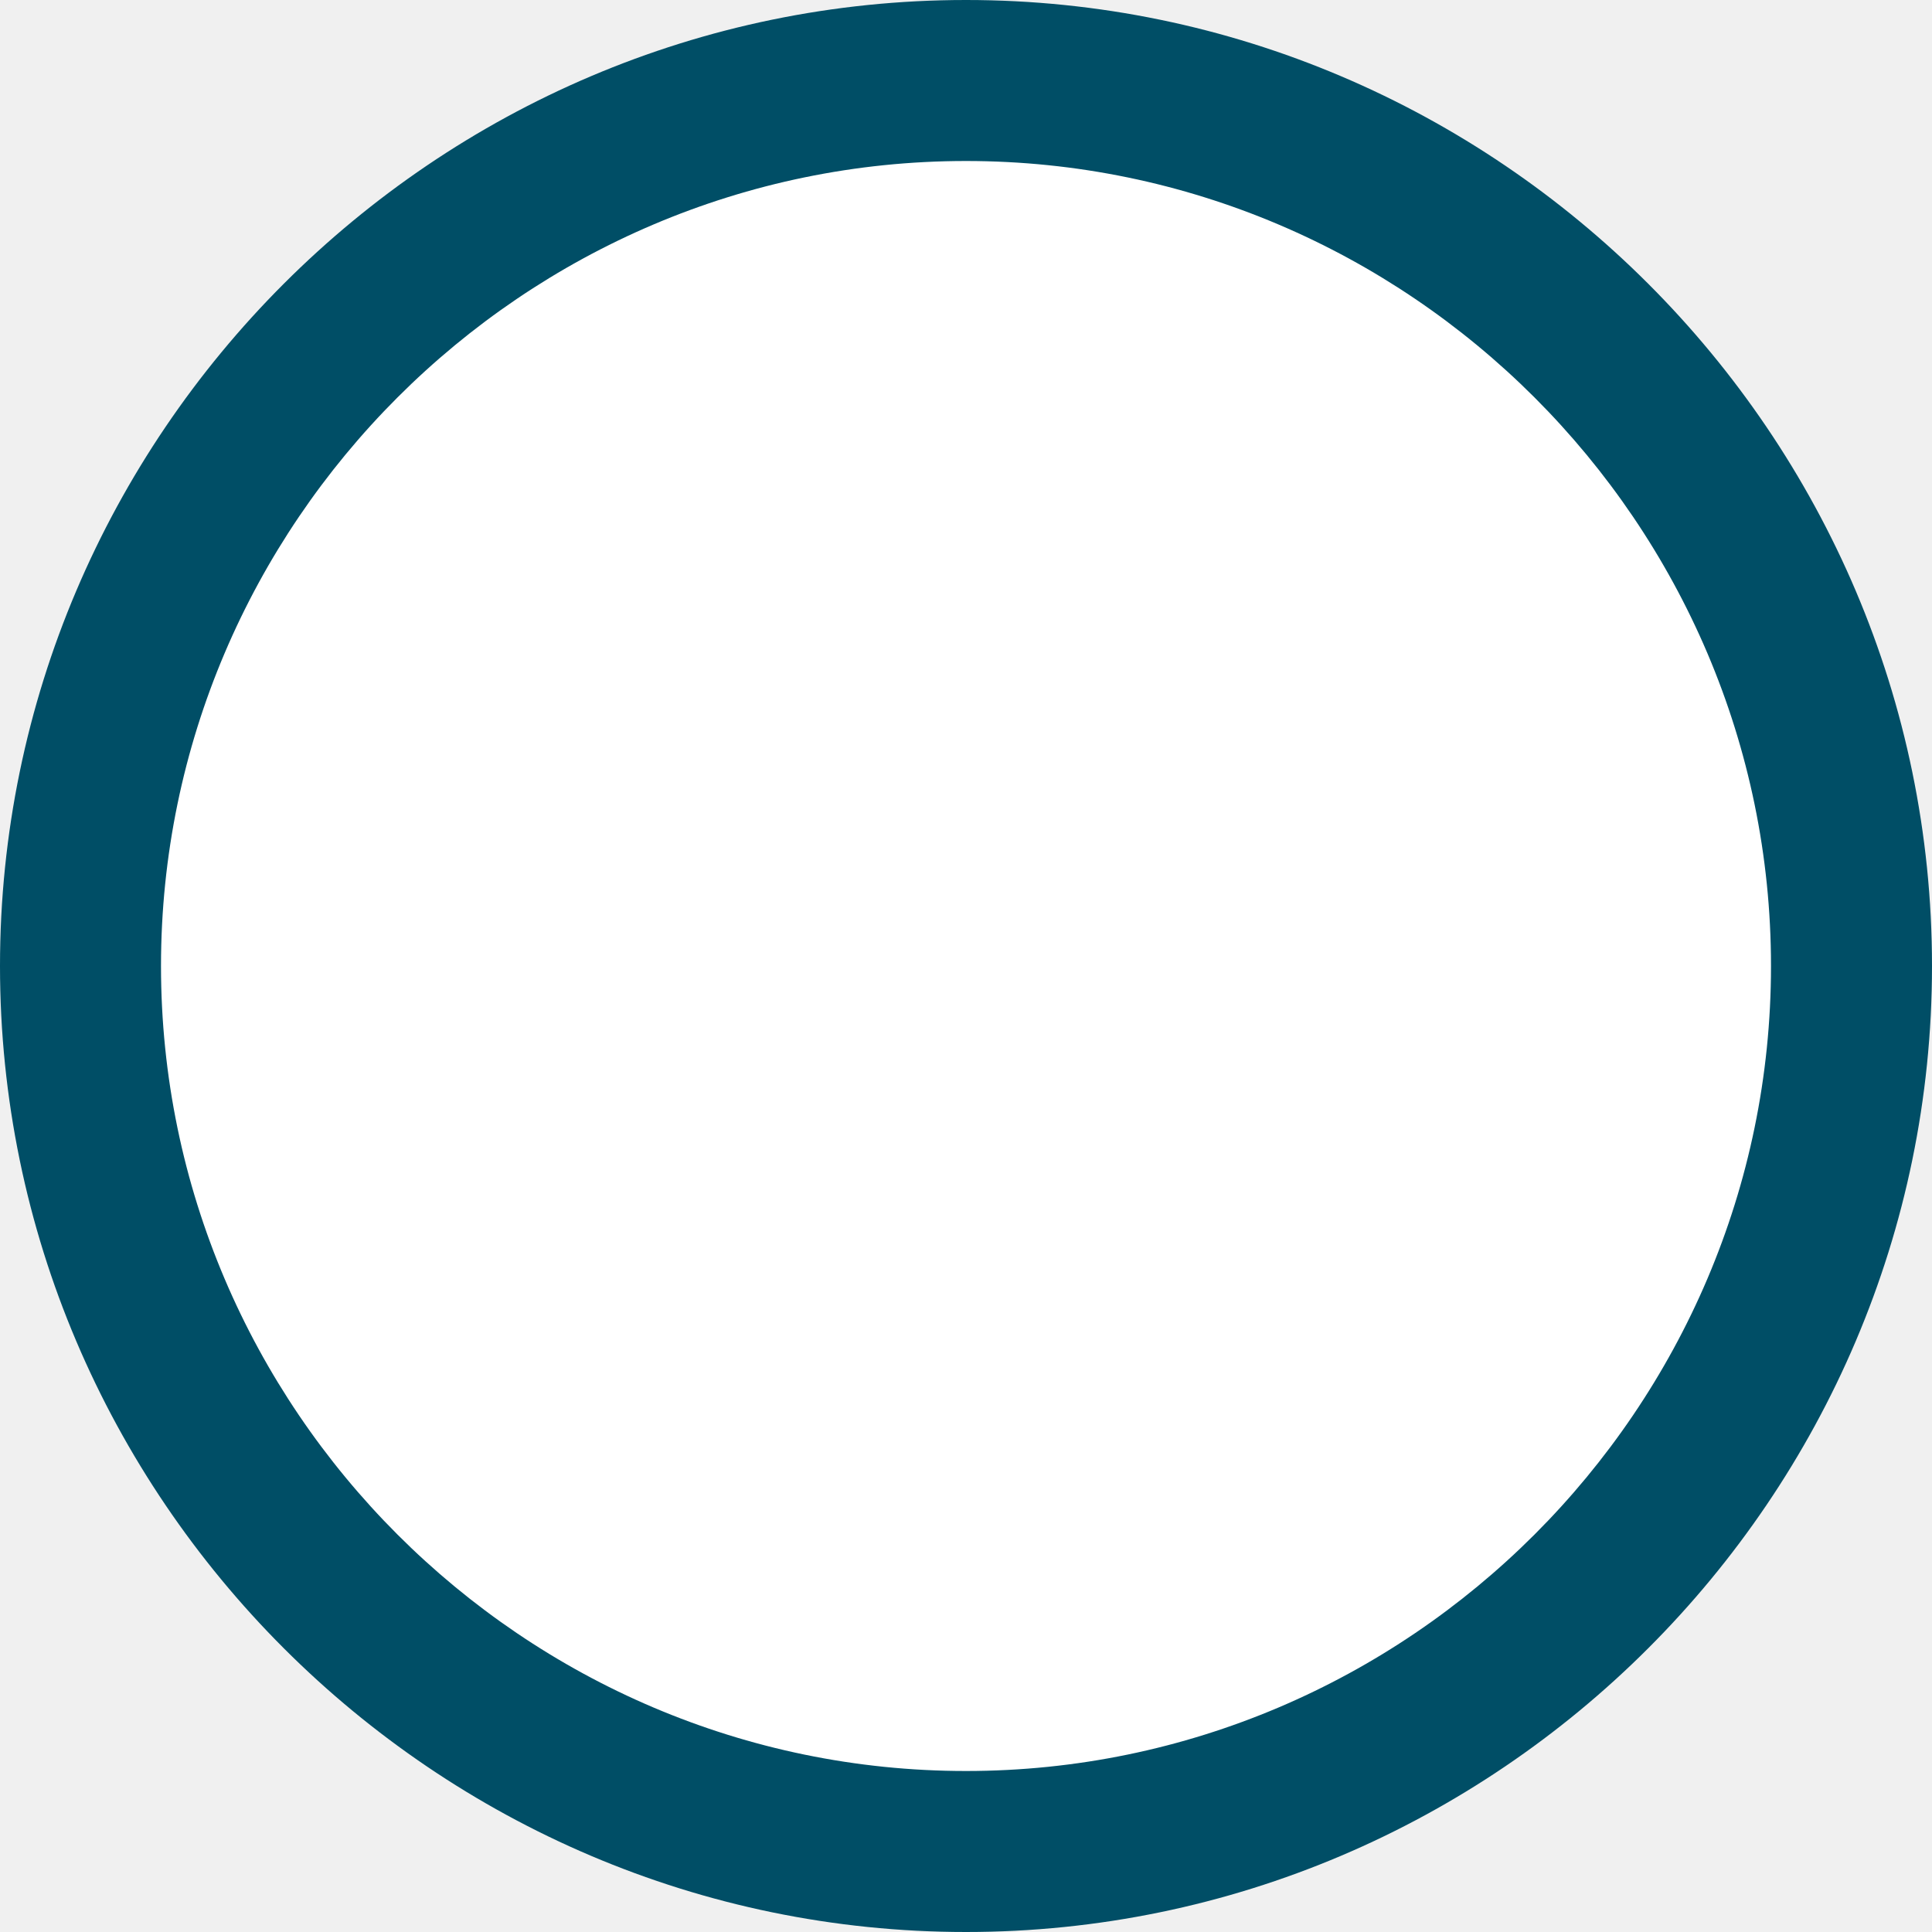
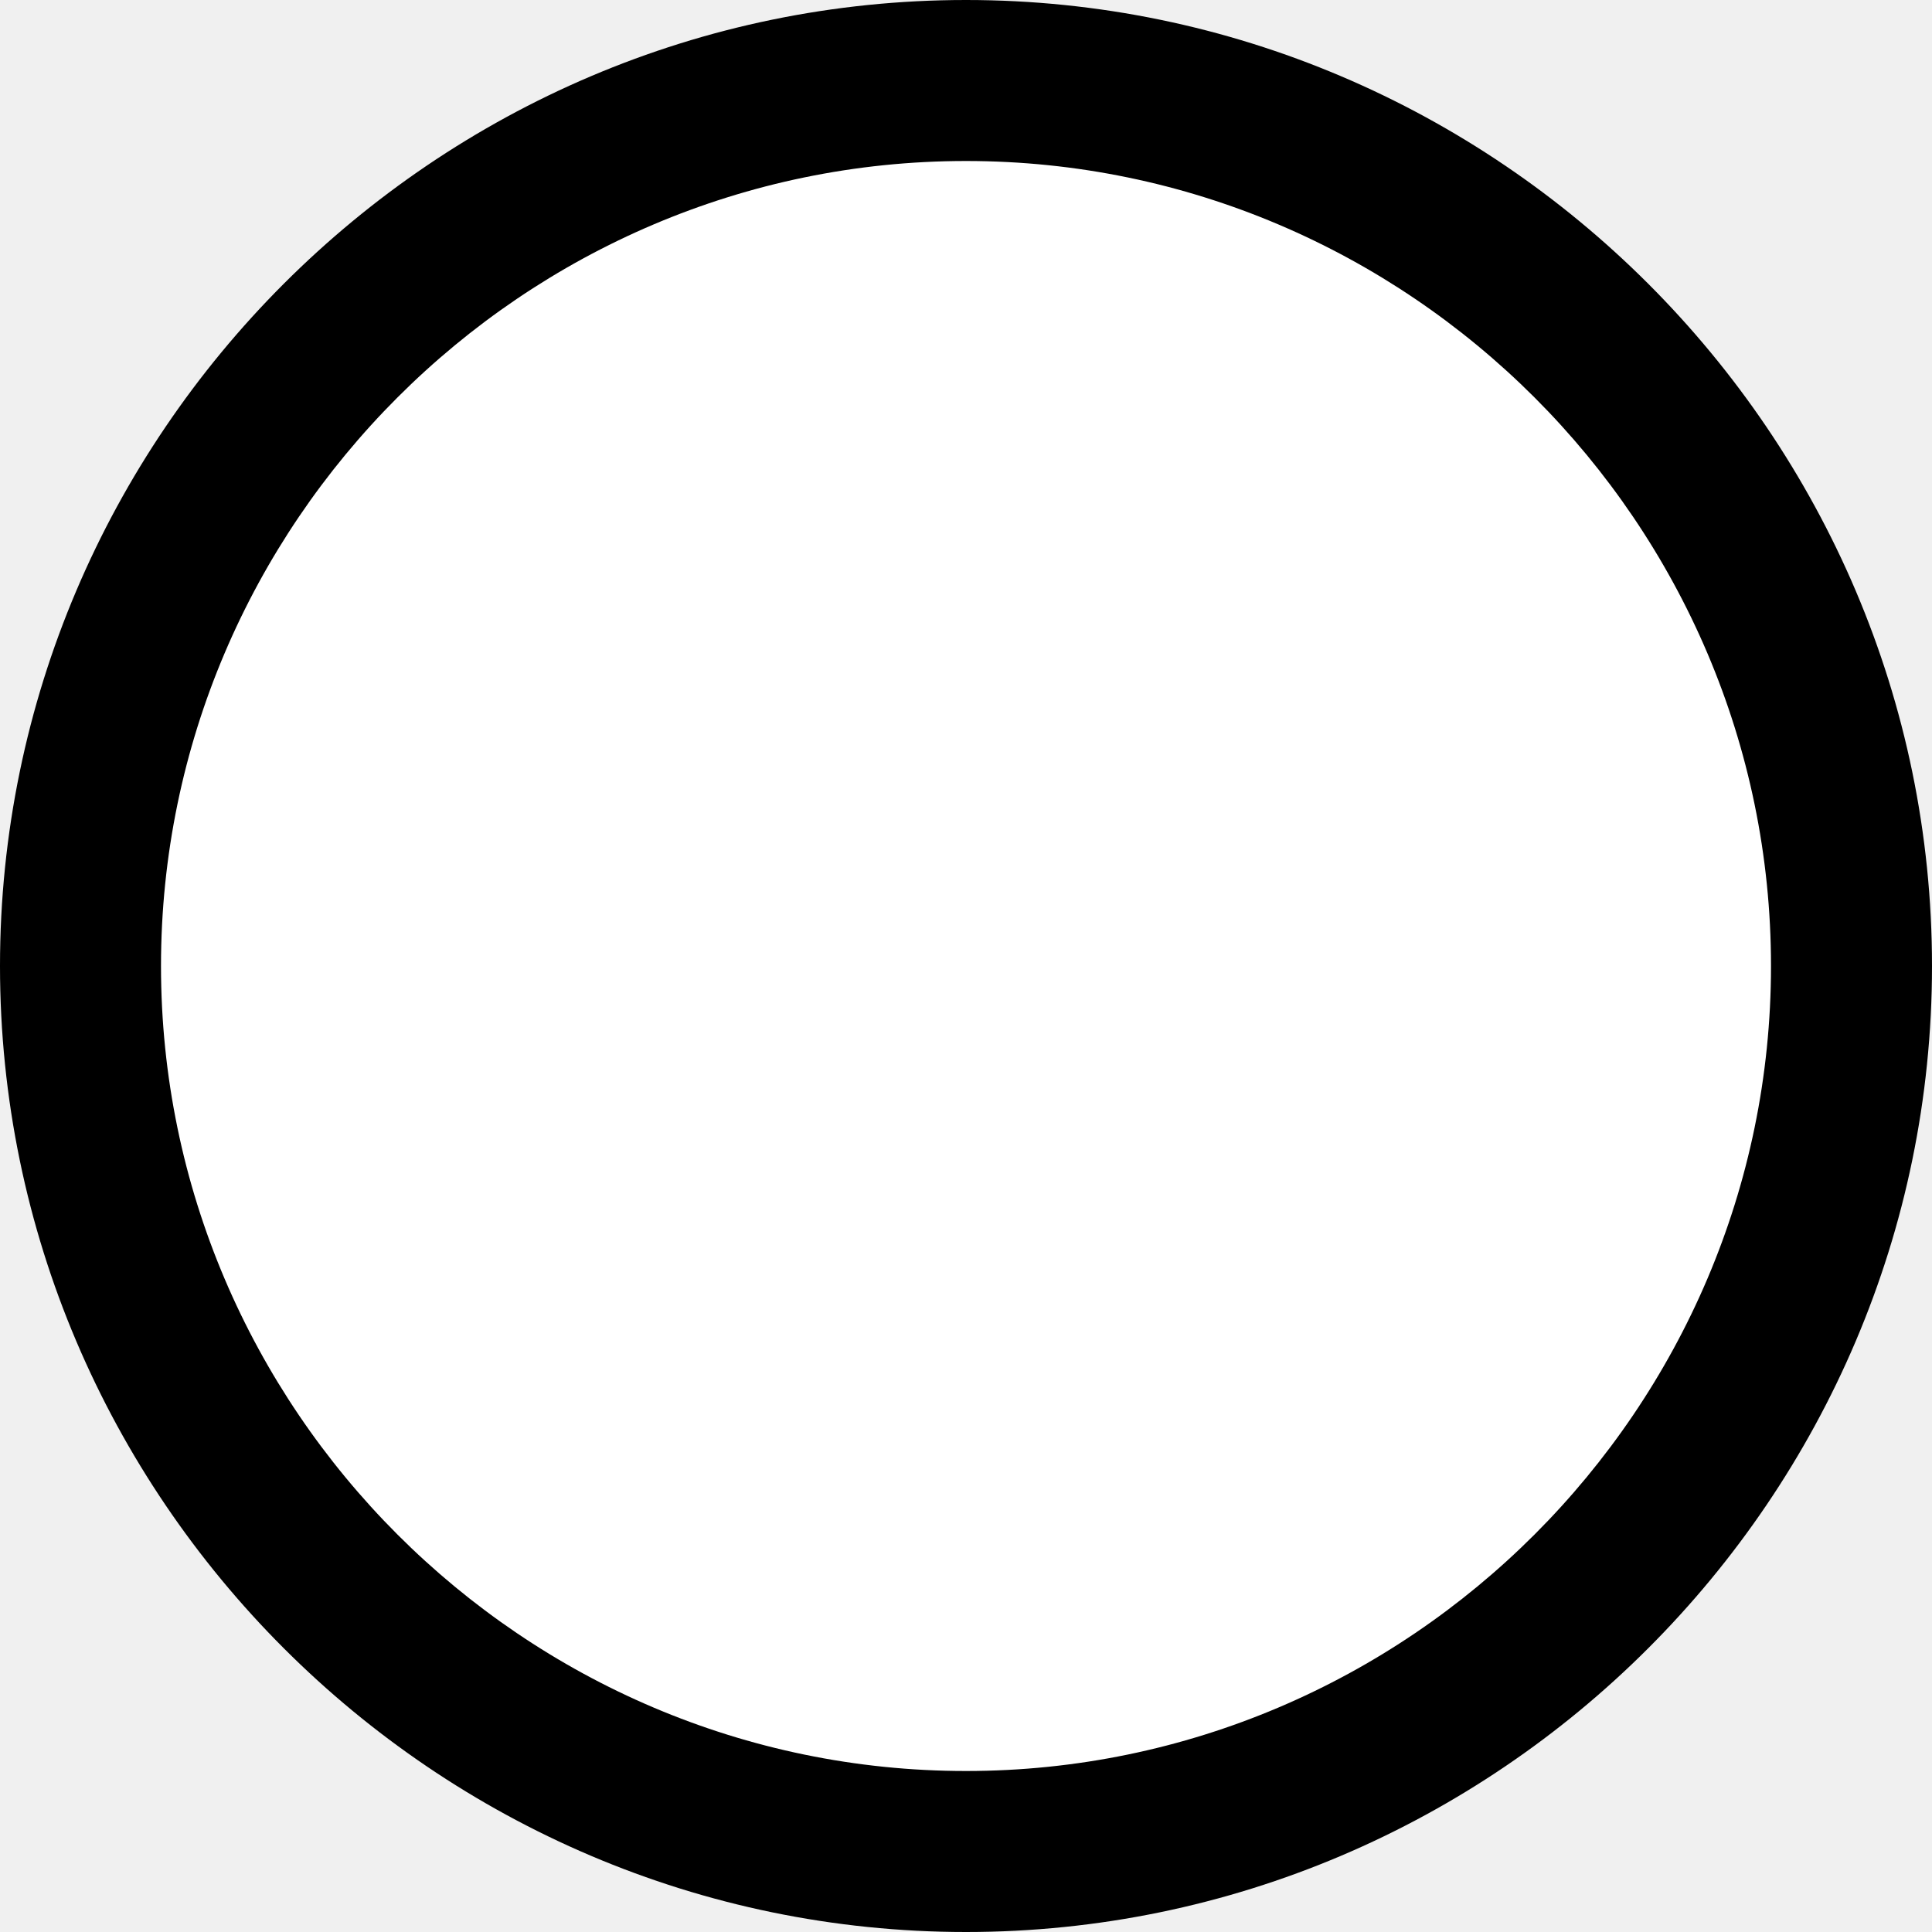
<svg xmlns="http://www.w3.org/2000/svg" version="1.1" id="Layer_1" x="0px" y="0px" viewBox="0 0 24 24" enable-background="new 0 0 24 24" xml:space="preserve">
  <g>
    <circle fill="#FFFFFF" cx="12.2" cy="12" r="11" />
-     <path fill="#004E66" d="M12,24C5.4,24,0,18.6,0,12S5.4,0,12,0s12,5.4,12,12S18.6,24,12,24z M12,2C6.5,2,2,6.5,2,12s4.5,10,10,10   s10-4.5,10-10S17.5,2,12,2z" />
+     <path fill="@colorDarkBlue" d="M12,24C5.4,24,0,18.6,0,12S5.4,0,12,0s12,5.4,12,12S18.6,24,12,24z M12,2C6.5,2,2,6.5,2,12s4.5,10,10,10   s10-4.5,10-10S17.5,2,12,2z" />
  </g>
</svg>
